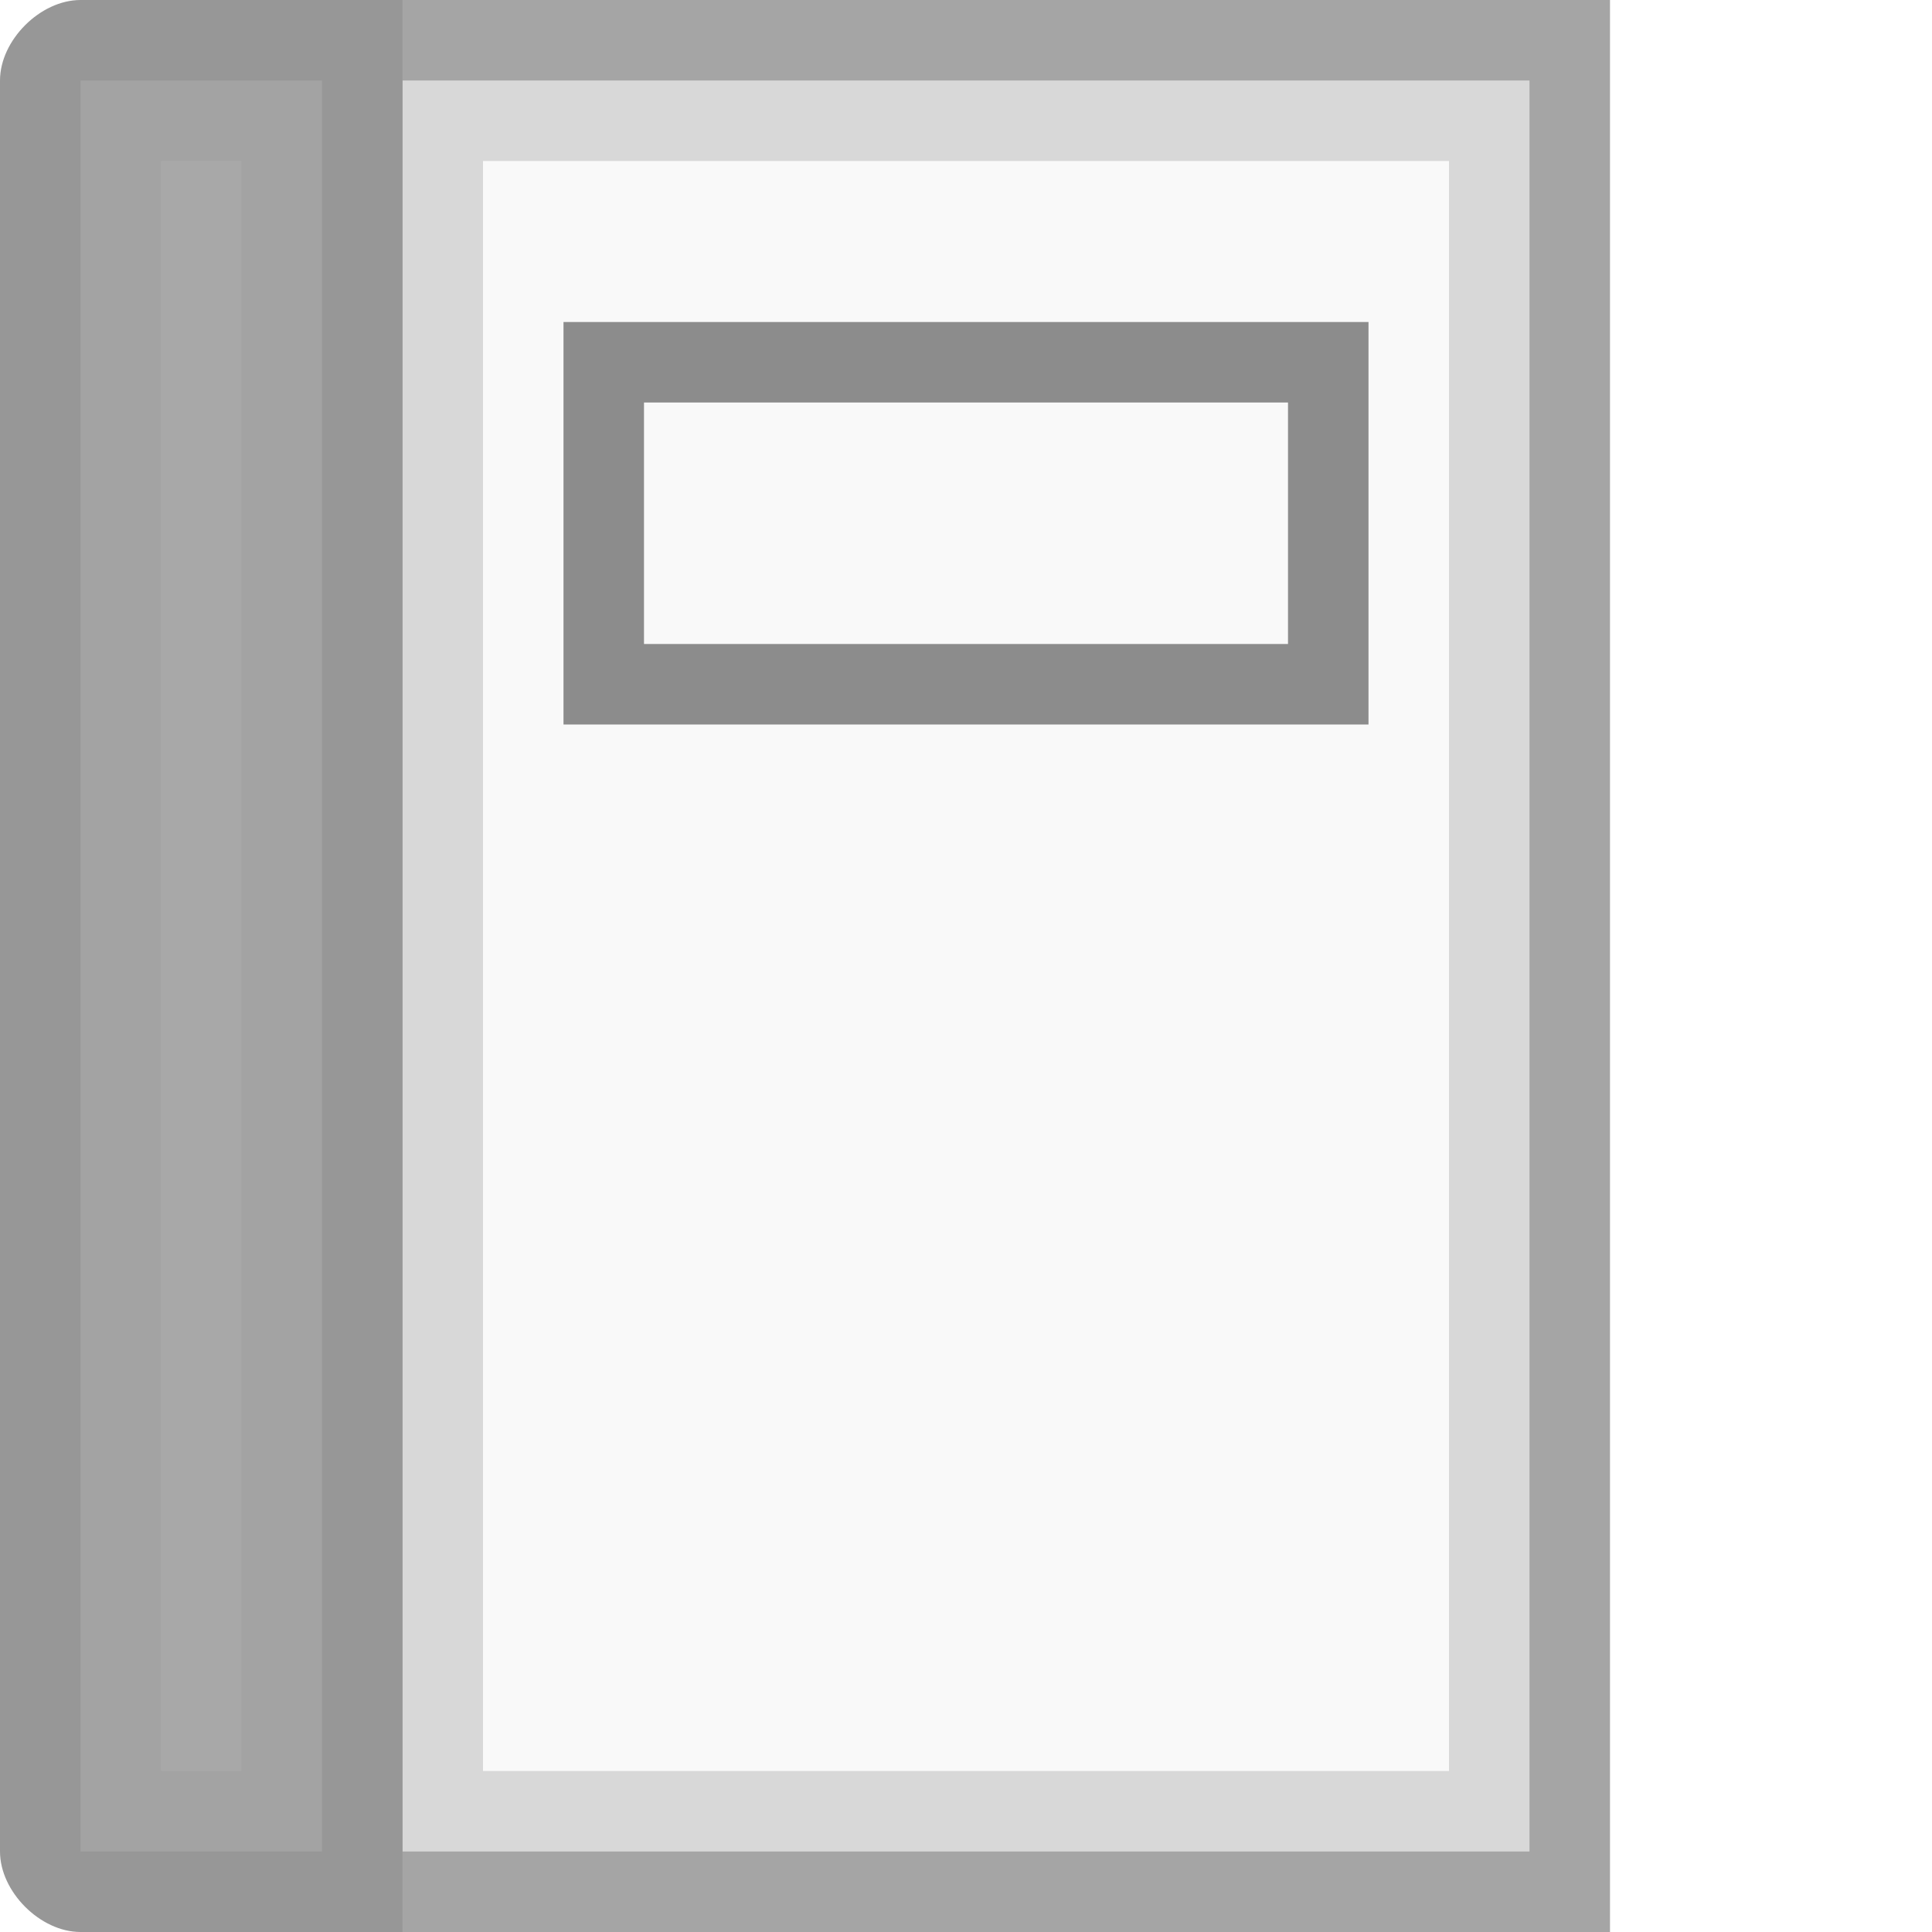
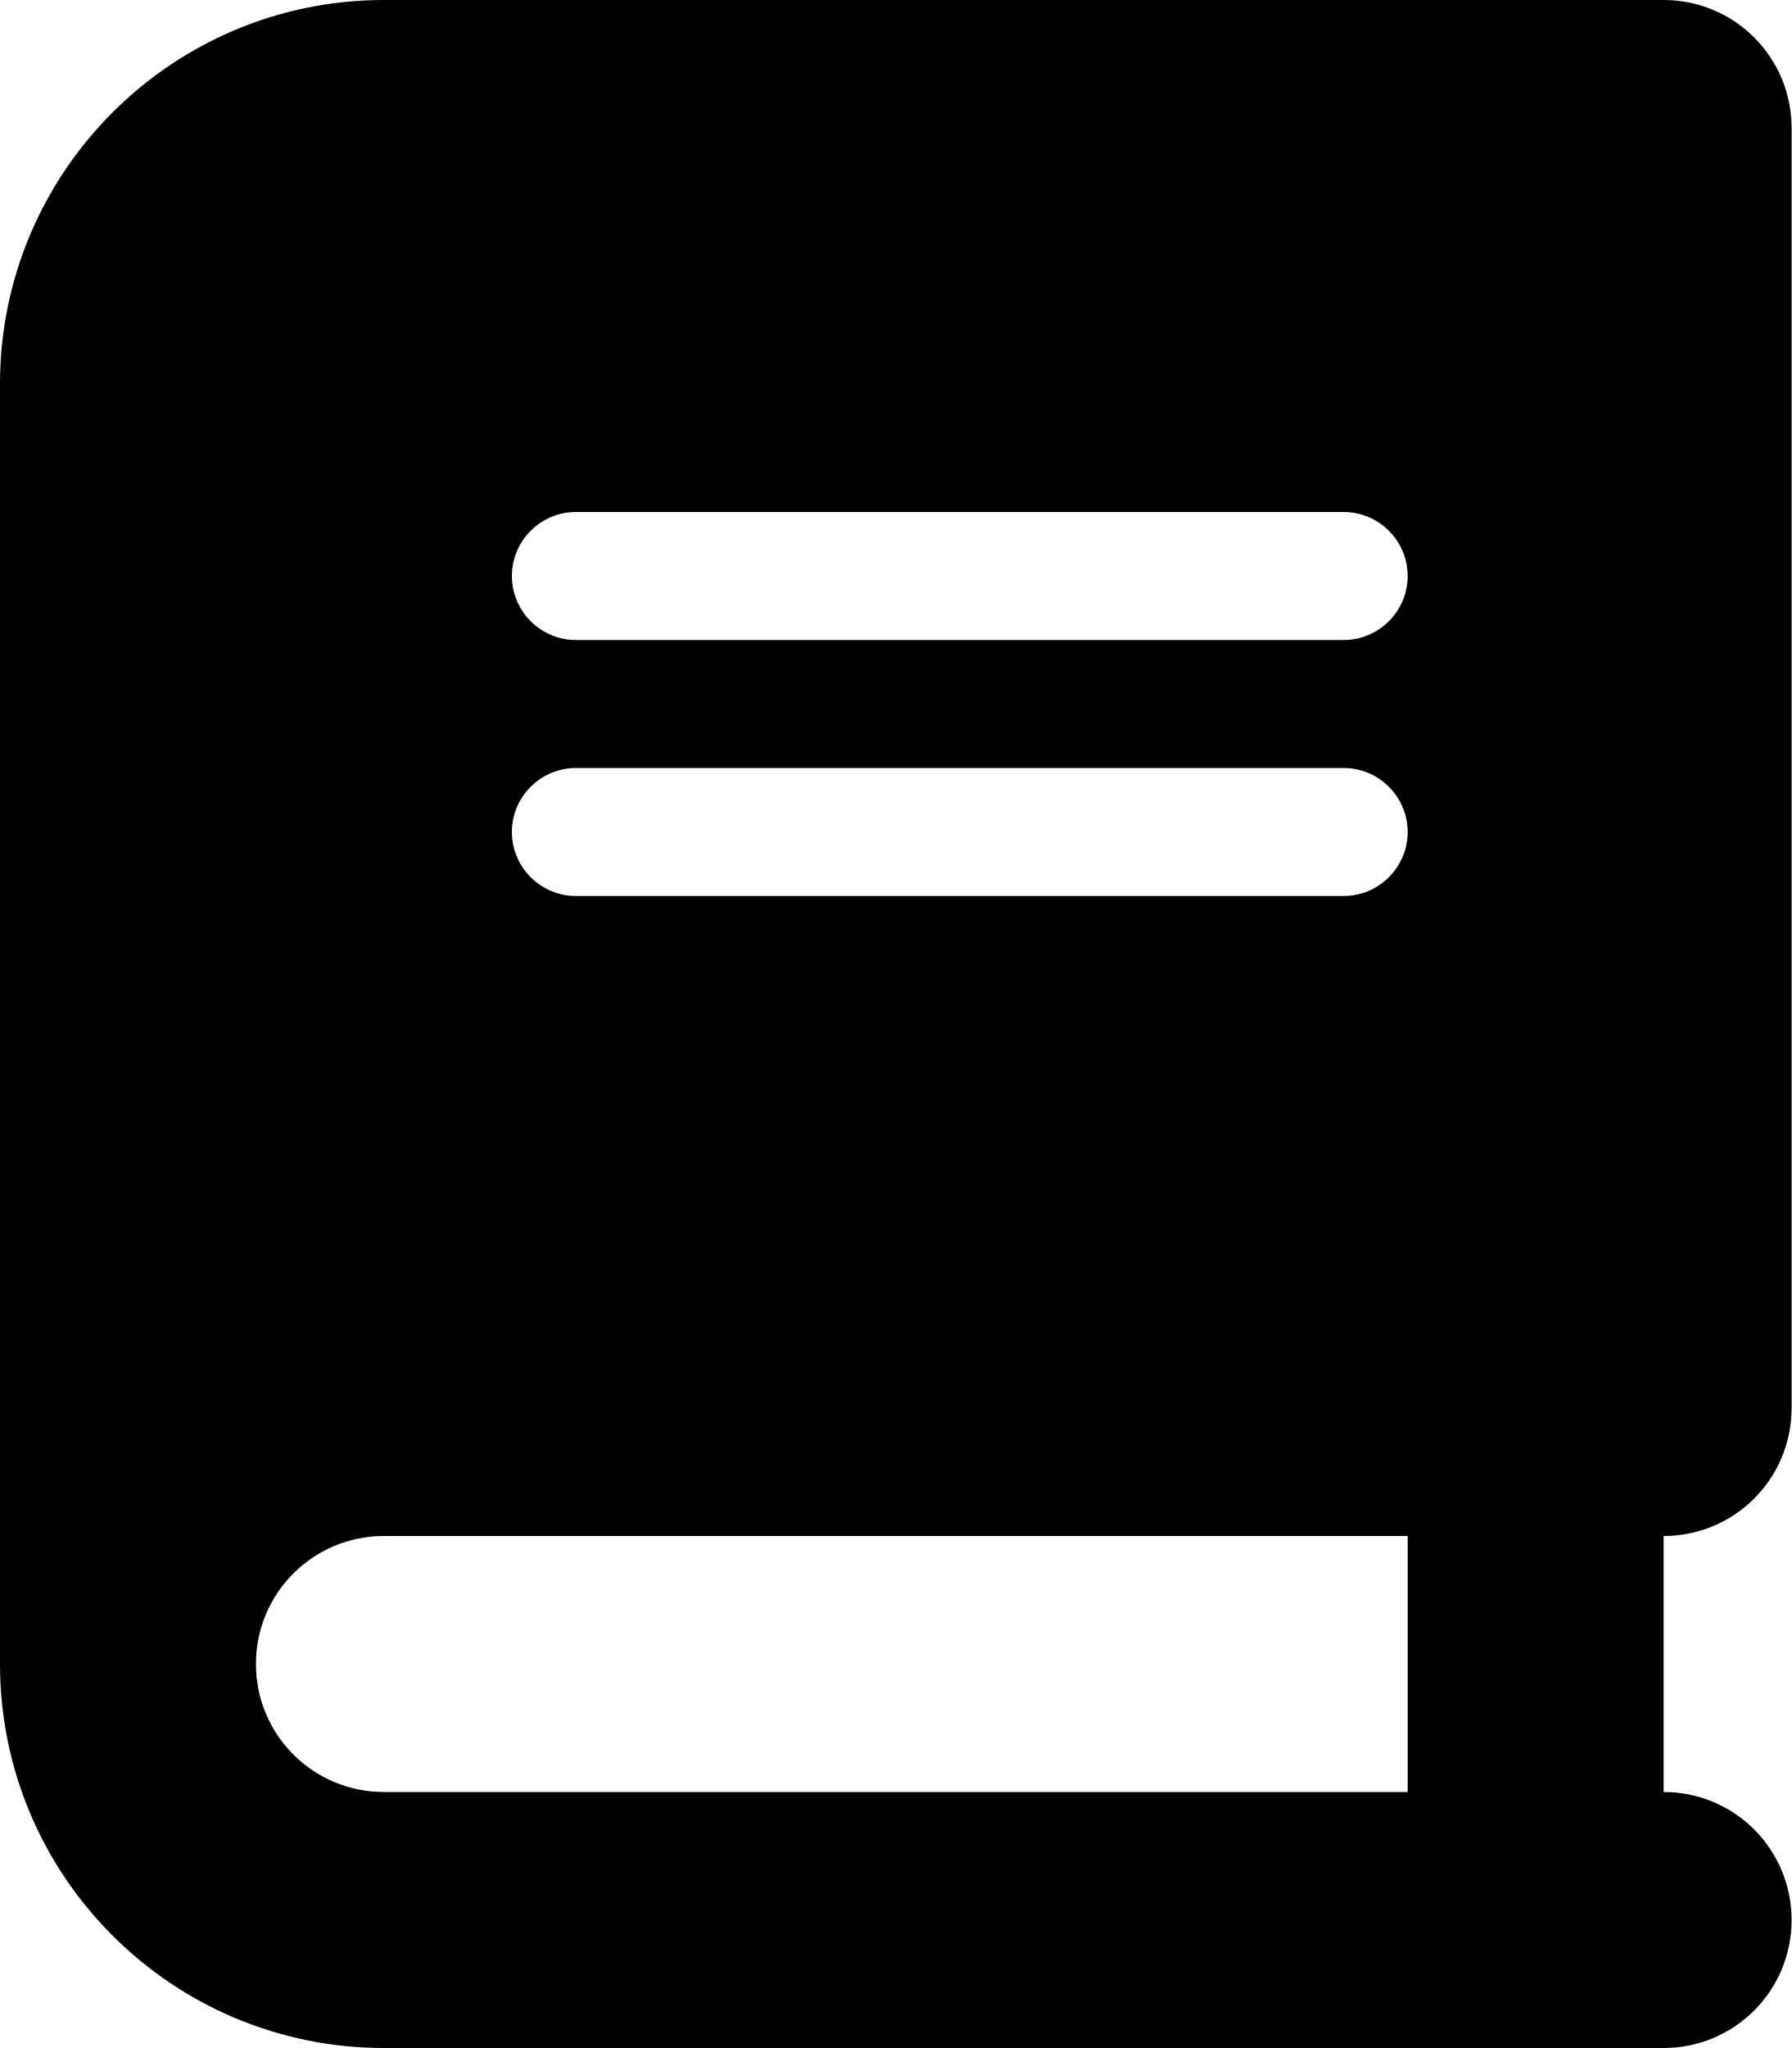
- <svg xmlns="http://www.w3.org/2000/svg" version="1.1" id="Layer_1" x="0px" y="0px" width="24px" height="24px" viewBox="0 0 24 24" enable-background="new 0 0 24 24" xml:space="preserve">
-   <path fill="#A5A5A5" d="M4,0h16v24H4V0z" />
-   <path fill="#D8D8D8" d="M5,1h14v22H5V1z" />
-   <path fill="#F9F9F9" d="M6,2h12v20H6V2z" />
-   <path fill="#8C8C8C" d="M7,4v5h10V4H7z M16,8H8V5h8V8z" />
-   <path fill="#979797" d="M4,0H1C0.5,0,0,0.5,0,1v22c0,0.5,0.5,1,1,1h4V0H4z" />
-   <path fill="#A3A3A3" d="M1,1h3v22H1V1z" />
-   <path fill="#A8A8A8" d="M2,2h1v20H2V2z" />
+ <svg xmlns="http://www.w3.org/2000/svg" viewBox="0 0 448 512">
+   <path d="M96 0C43 0 0 43 0 96V416c0 53 43 96 96 96H384h32c17.7 0 32-14.3 32-32s-14.3-32-32-32V384c17.7 0 32-14.3 32-32V32c0-17.7-14.3-32-32-32H384 96zm0 384H352v64H96c-17.7 0-32-14.3-32-32s14.3-32 32-32zm32-240c0-8.8 7.2-16 16-16H336c8.8 0 16 7.2 16 16s-7.2 16-16 16H144c-8.8 0-16-7.2-16-16zm16 48H336c8.8 0 16 7.2 16 16s-7.2 16-16 16H144c-8.8 0-16-7.2-16-16s7.2-16 16-16z" />
</svg>
